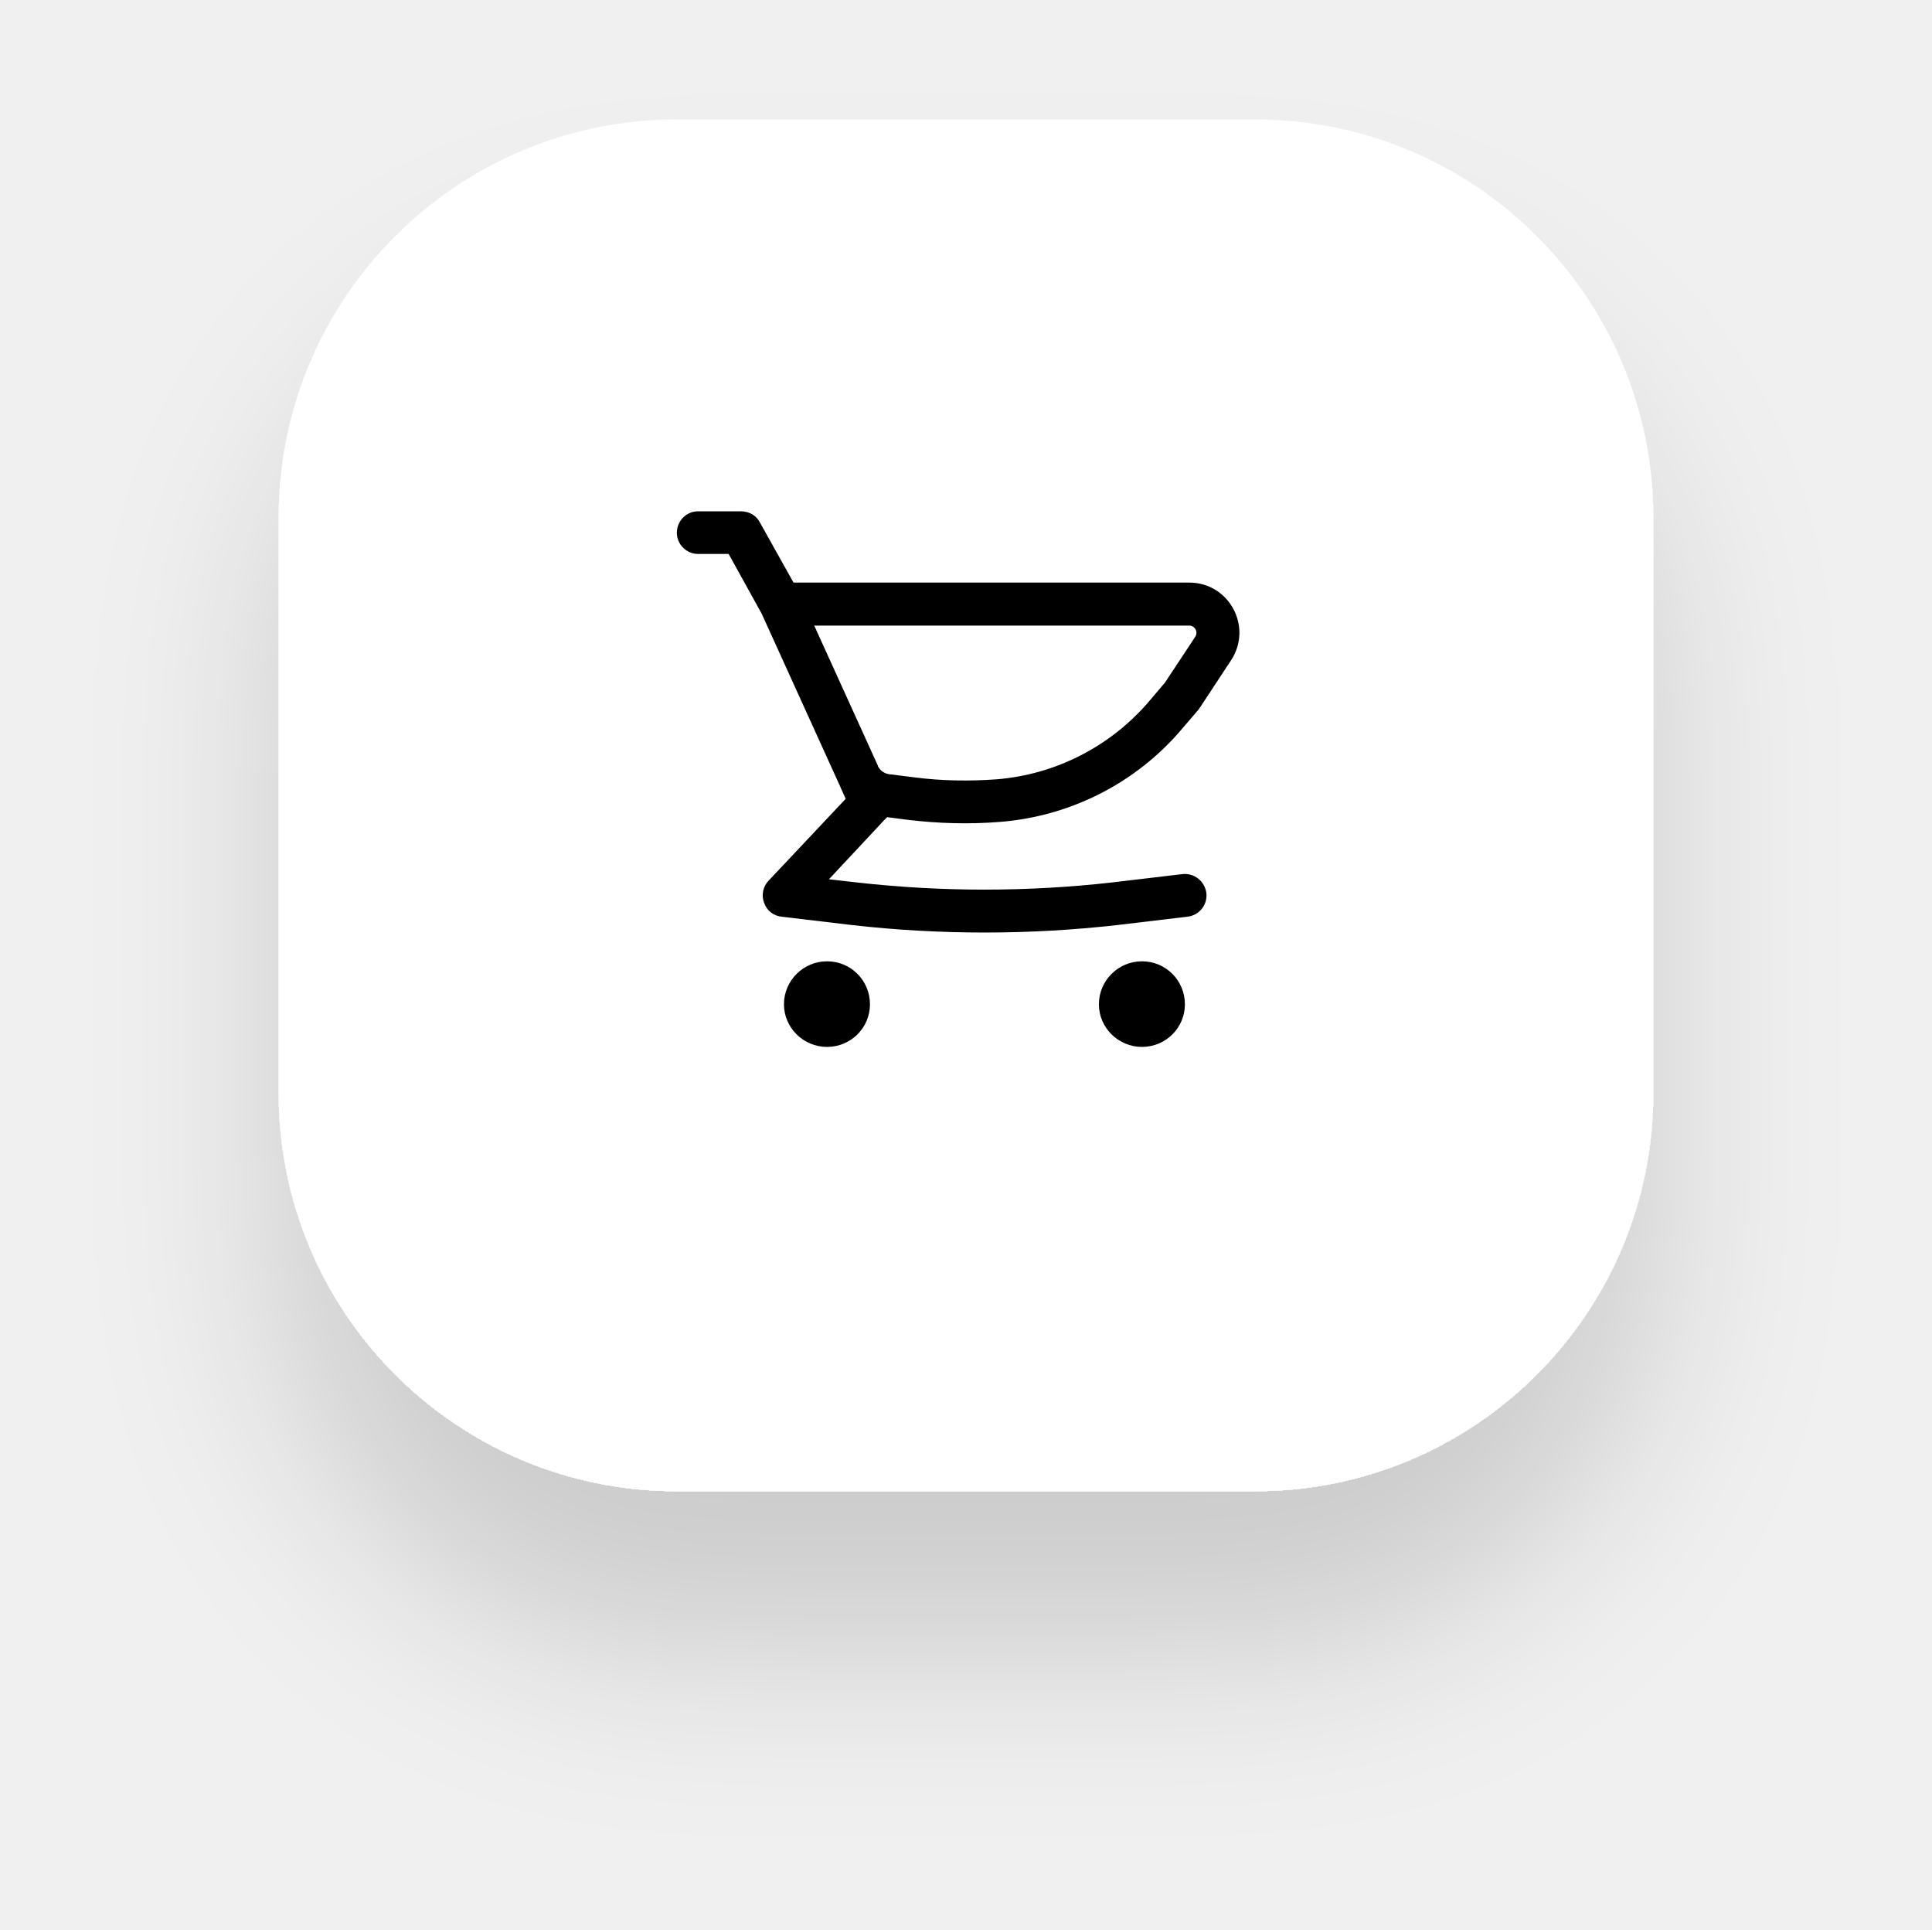
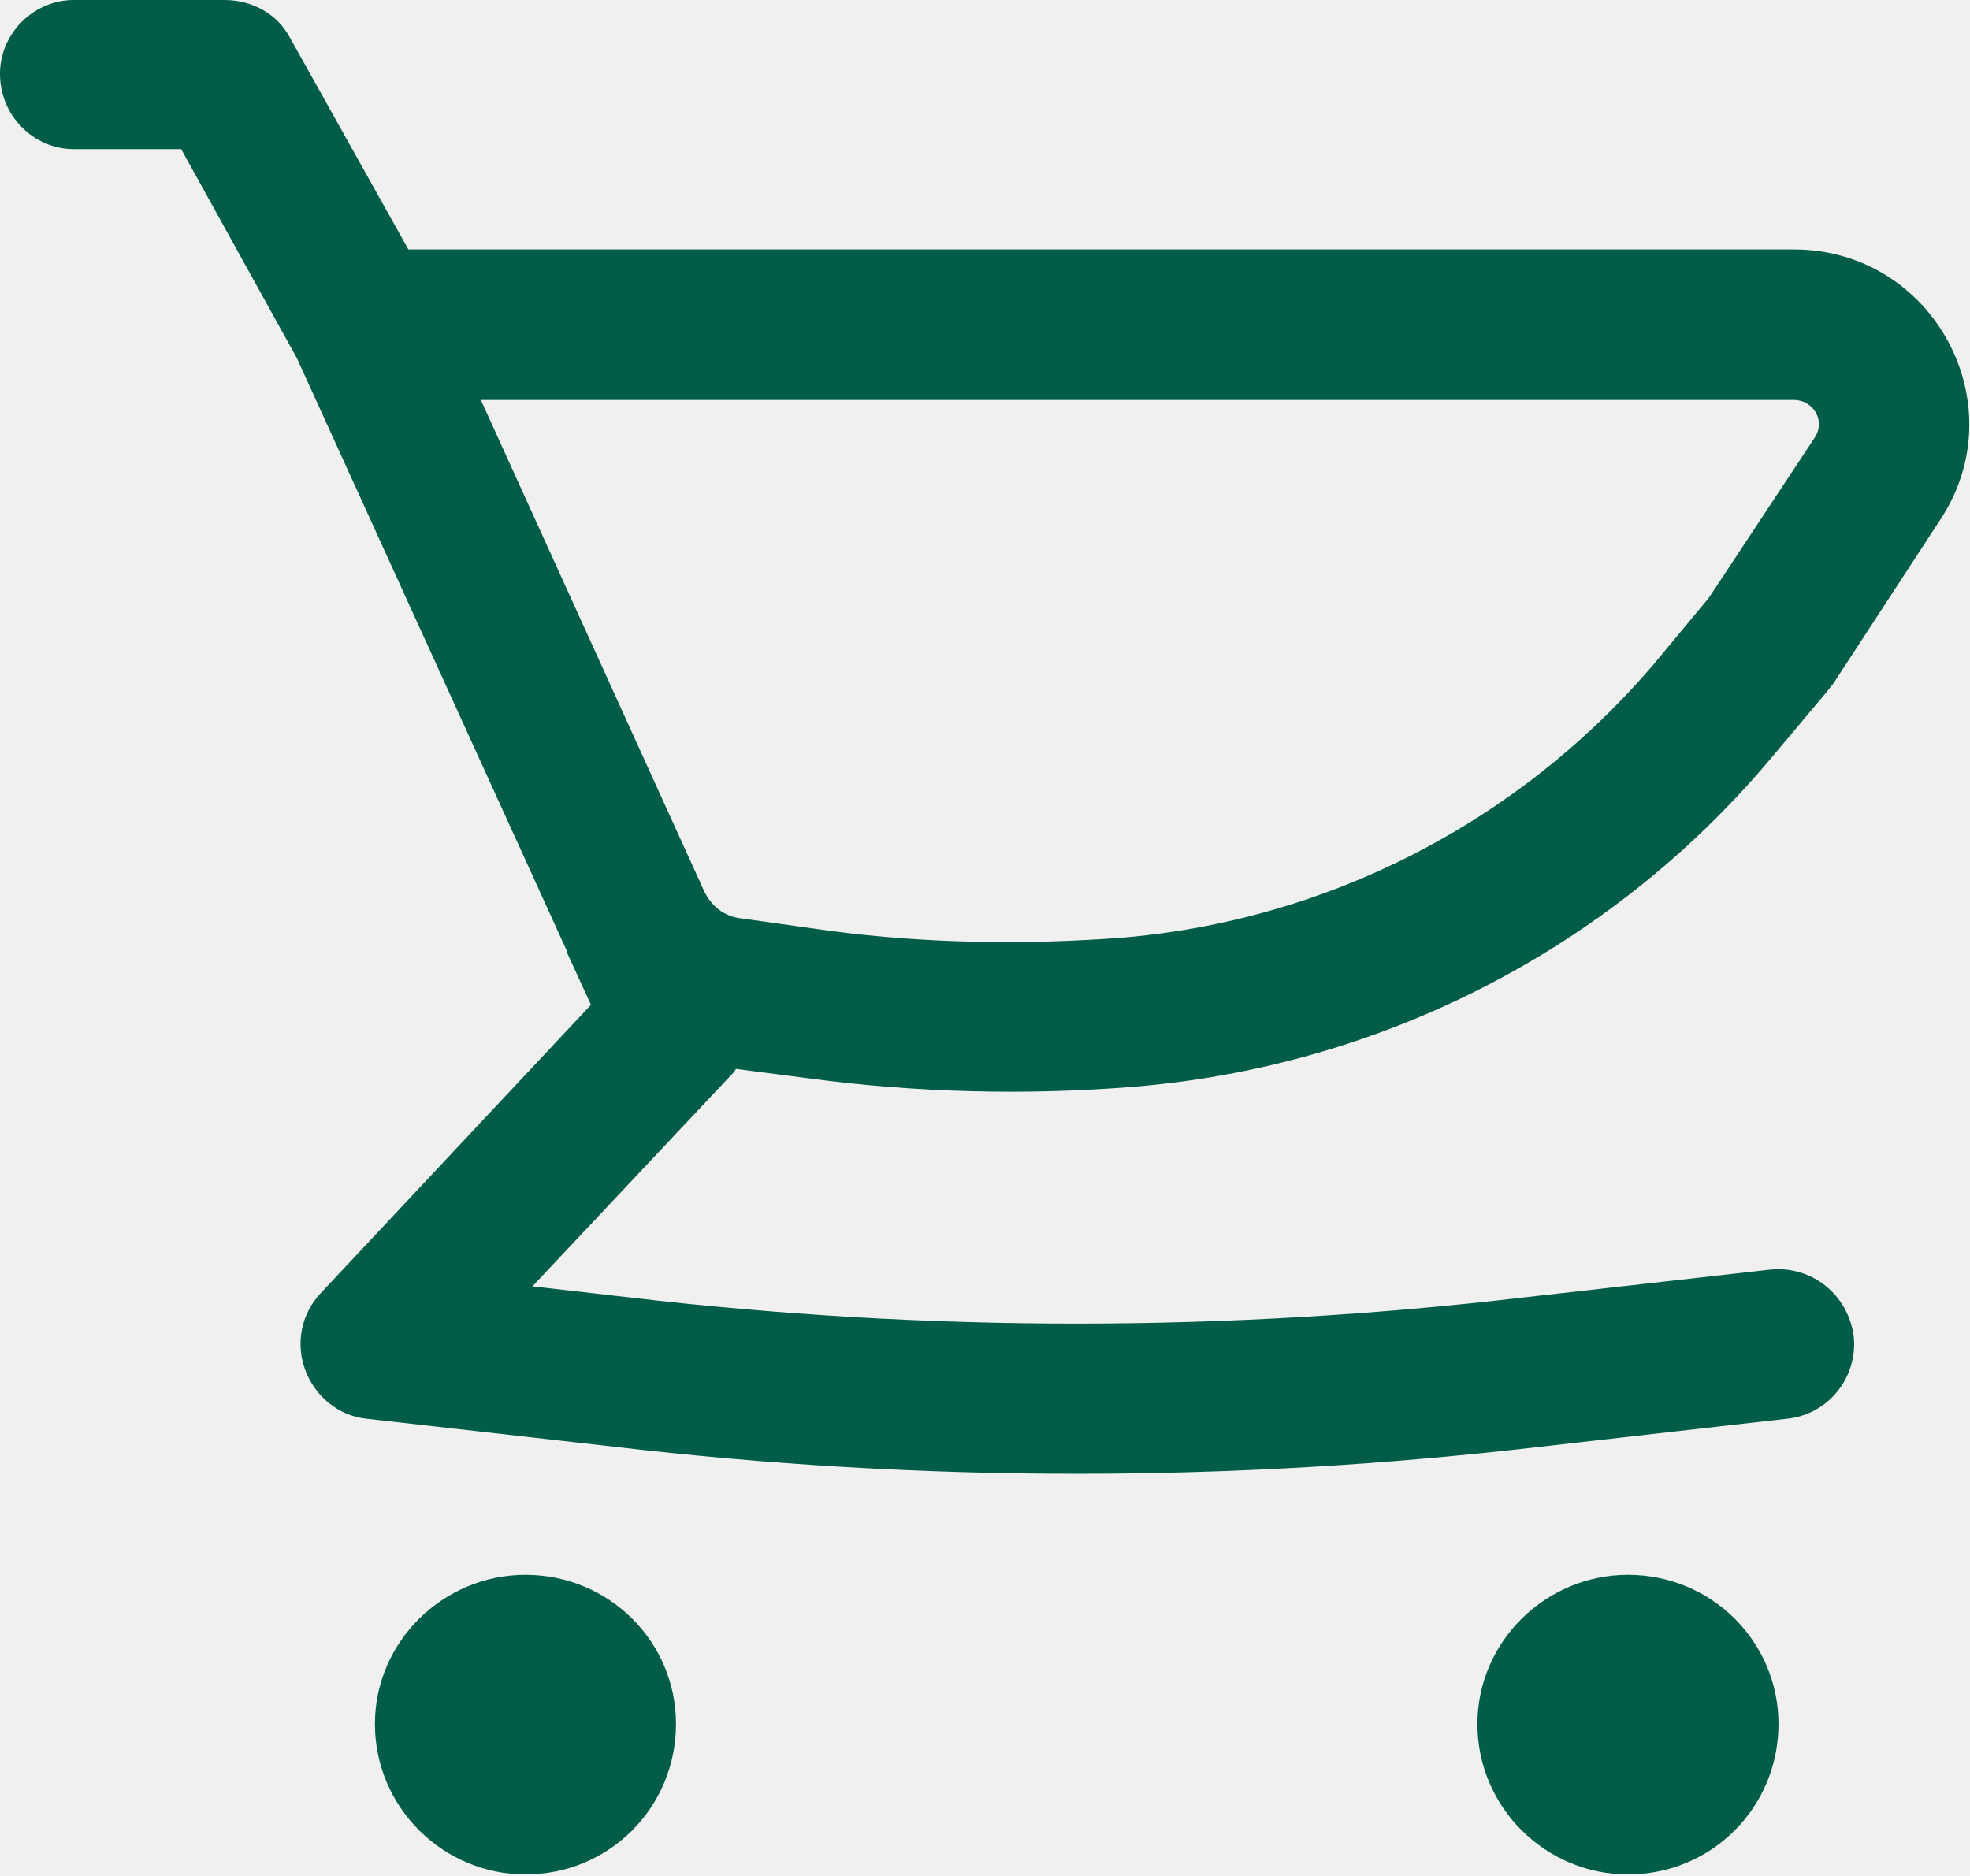
- <svg xmlns="http://www.w3.org/2000/svg" width="48.524" height="48.447" viewBox="0 0 48.524 48.447" fill="none">
-   <defs>
-     <filter id="filter_4_1765_dd" x="0" y="0" width="48.524" height="48.447" filterUnits="userSpaceOnUse" color-interpolation-filters="sRGB">
-       <feFlood flood-opacity="0" result="BackgroundImageFix" />
-       <feColorMatrix in="SourceAlpha" type="matrix" values="0 0 0 0 0 0 0 0 0 0 0 0 0 0 0 0 0 0 127 0" result="hardAlpha" />
-       <feOffset dx="0" dy="4" />
-       <feGaussianBlur stdDeviation="2.333" />
-       <feComposite in2="hardAlpha" operator="out" k2="-1" k3="1" />
-       <feColorMatrix type="matrix" values="0 0 0 0 0 0 0 0 0 0 0 0 0 0 0 0 0 0 0.15 0" />
-       <feBlend mode="normal" in2="BackgroundImageFix" result="effect_dropShadow_1" />
-       <feBlend mode="normal" in="SourceGraphic" in2="effect_dropShadow_1" result="shape" />
-     </filter>
-   </defs>
-   <g filter="url(#filter_4_1765_dd)">
-     <rect id="back" x="7" y="3" rx="10" width="34.524" height="34.447" fill="#FFFFFF" fill-opacity="1" />
-   </g>
-   <path id="Icon" d="M29.87 14.63L19.93 14.63L19.08 13.11C18.99 12.94 18.81 12.84 18.61 12.84L17.53 12.84C17.24 12.84 17 13.08 17 13.38C17 13.67 17.24 13.91 17.53 13.91L18.3 13.91L19.13 15.41L21.07 19.68L21.07 19.68L21.24 20.06L19.3 22.12C19.16 22.27 19.12 22.48 19.19 22.67C19.26 22.87 19.43 23 19.63 23.02L21.4 23.23C23.61 23.48 25.84 23.48 28.06 23.23L29.82 23.02C30.12 22.99 30.33 22.72 30.3 22.43C30.26 22.13 30 21.92 29.7 21.95L27.93 22.16C25.8 22.4 23.65 22.4 21.52 22.16L20.82 22.08L22.24 20.56C22.26 20.55 22.27 20.53 22.28 20.52L22.82 20.59C23.58 20.68 24.35 20.7 25.11 20.64C26.89 20.5 28.54 19.66 29.69 18.3L30.11 17.81C30.12 17.79 30.13 17.77 30.15 17.75L30.92 16.58C31.47 15.74 30.87 14.63 29.87 14.63ZM22.32 19.44C22.2 19.42 22.1 19.34 22.05 19.24L22.05 19.23L20.45 15.71L29.87 15.71C30.01 15.71 30.1 15.87 30.02 15.99L29.26 17.14L28.87 17.6C27.9 18.74 26.52 19.45 25.03 19.57C24.34 19.62 23.65 19.61 22.96 19.52L22.32 19.44ZM20.77 24.14C20.18 24.14 19.69 24.62 19.69 25.22C19.69 25.81 20.18 26.29 20.77 26.29C21.37 26.29 21.85 25.81 21.85 25.22C21.85 24.62 21.37 24.14 20.77 24.14ZM28.68 24.14C28.09 24.14 27.6 24.62 27.6 25.22C27.6 25.81 28.09 26.29 28.68 26.29C29.28 26.29 29.76 25.81 29.76 25.22C29.76 24.62 29.28 24.14 28.68 24.14Z" fill="#000000" fill-opacity="1" fill-rule="evenodd" />
+ <svg xmlns="http://www.w3.org/2000/svg" width="14.134" height="13.456" viewBox="0 0 14.134 13.456" fill="none">
+   <defs />
+   <path id="Icon" d="M12.87 1.79L2.93 1.79L2.08 0.27C1.99 0.1 1.81 0 1.61 0L0.53 0C0.24 0 0 0.24 0 0.53C0 0.83 0.24 1.07 0.53 1.07L1.3 1.07L2.13 2.57L4.07 6.83L4.07 6.84L4.24 7.21L2.3 9.28C2.16 9.43 2.12 9.64 2.19 9.83C2.26 10.02 2.43 10.16 2.63 10.18L4.4 10.38C6.61 10.64 8.84 10.64 11.06 10.38L12.82 10.18C13.12 10.15 13.33 9.88 13.3 9.59C13.26 9.29 13 9.08 12.7 9.11L10.93 9.31C8.8 9.56 6.65 9.56 4.52 9.31L3.82 9.23L5.24 7.72C5.26 7.7 5.27 7.69 5.28 7.67L5.82 7.74C6.58 7.84 7.35 7.86 8.11 7.8C9.89 7.66 11.54 6.82 12.69 5.46L13.11 4.96C13.12 4.95 13.13 4.93 13.15 4.91L13.92 3.73C14.47 2.9 13.87 1.79 12.87 1.79ZM5.32 6.59C5.2 6.58 5.1 6.5 5.05 6.39L5.05 6.39L3.45 2.87L12.87 2.87C13.01 2.87 13.1 3.02 13.02 3.14L12.26 4.29L11.87 4.76C10.9 5.9 9.52 6.61 8.03 6.73C7.34 6.78 6.65 6.77 5.96 6.68L5.32 6.59ZM3.77 11.3C3.18 11.3 2.69 11.78 2.69 12.37C2.69 12.97 3.18 13.45 3.77 13.45C4.37 13.45 4.85 12.97 4.85 12.37C4.85 11.78 4.37 11.3 3.77 11.3ZM11.68 11.3C11.09 11.3 10.6 11.78 10.6 12.37C10.6 12.97 11.09 13.45 11.68 13.45C12.28 13.45 12.76 12.97 12.76 12.37C12.76 11.78 12.28 11.3 11.68 11.3Z" fill="#015D48" fill-opacity="1" fill-rule="evenodd" />
</svg>
